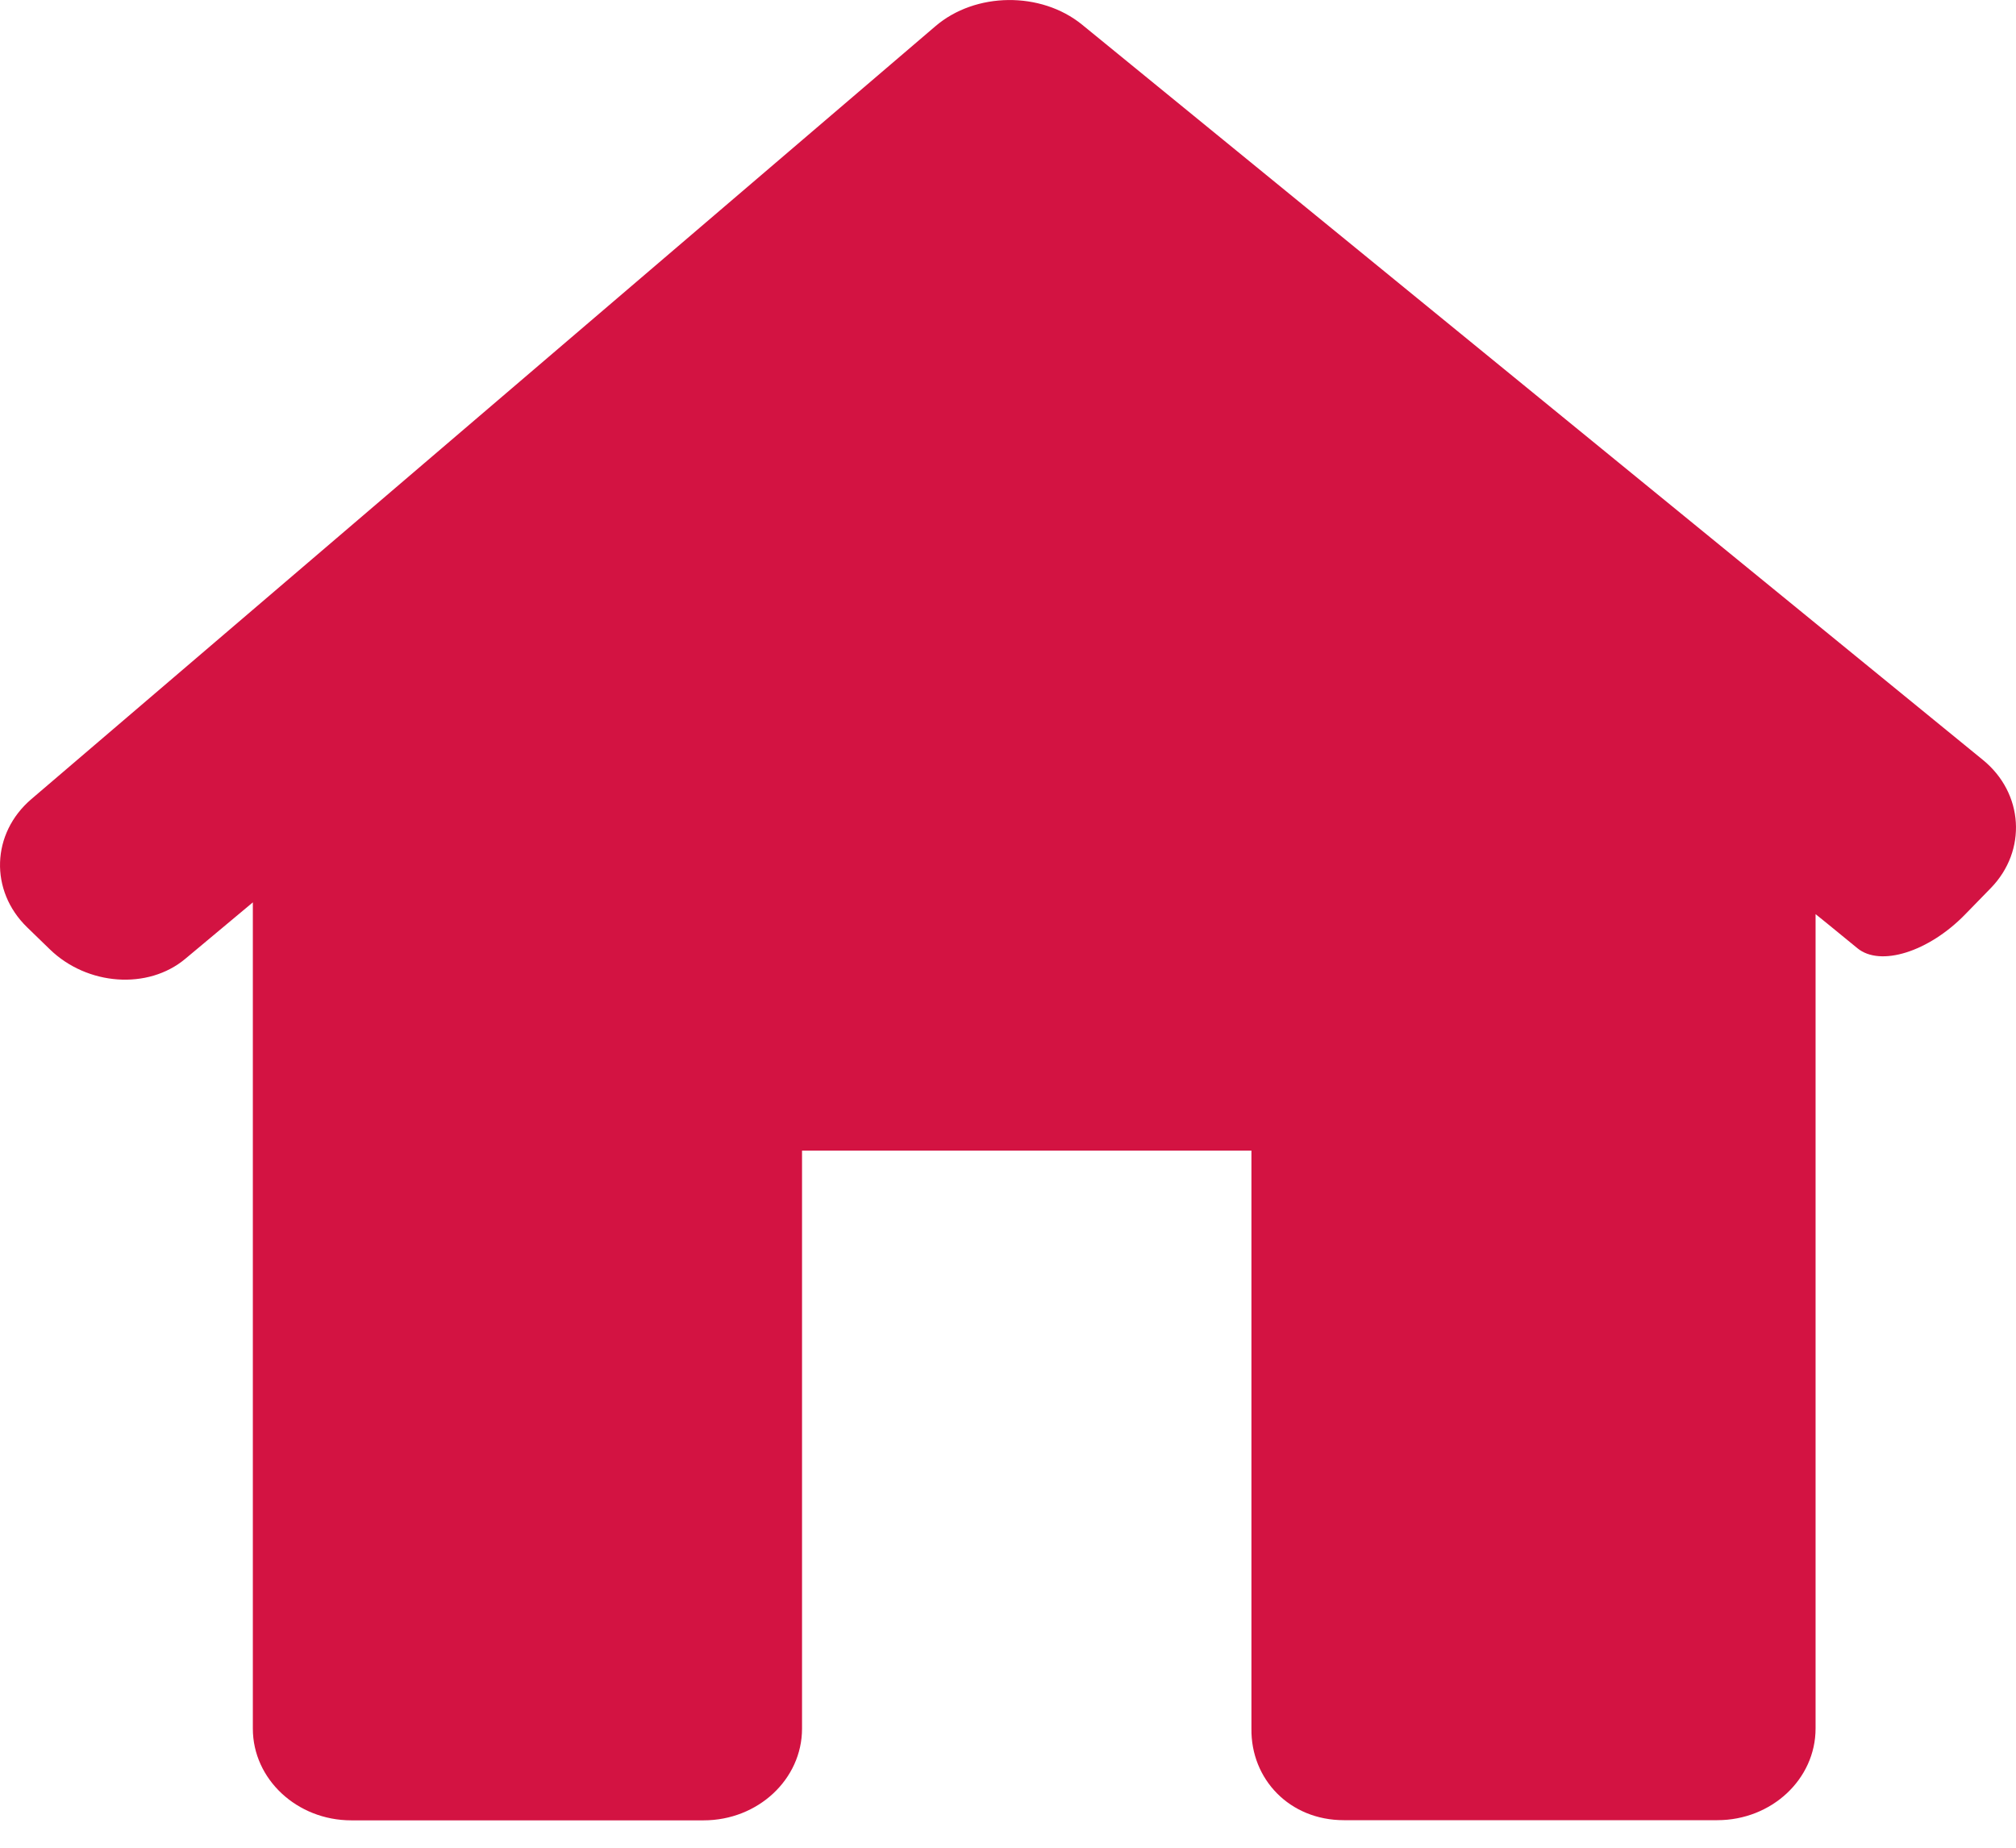
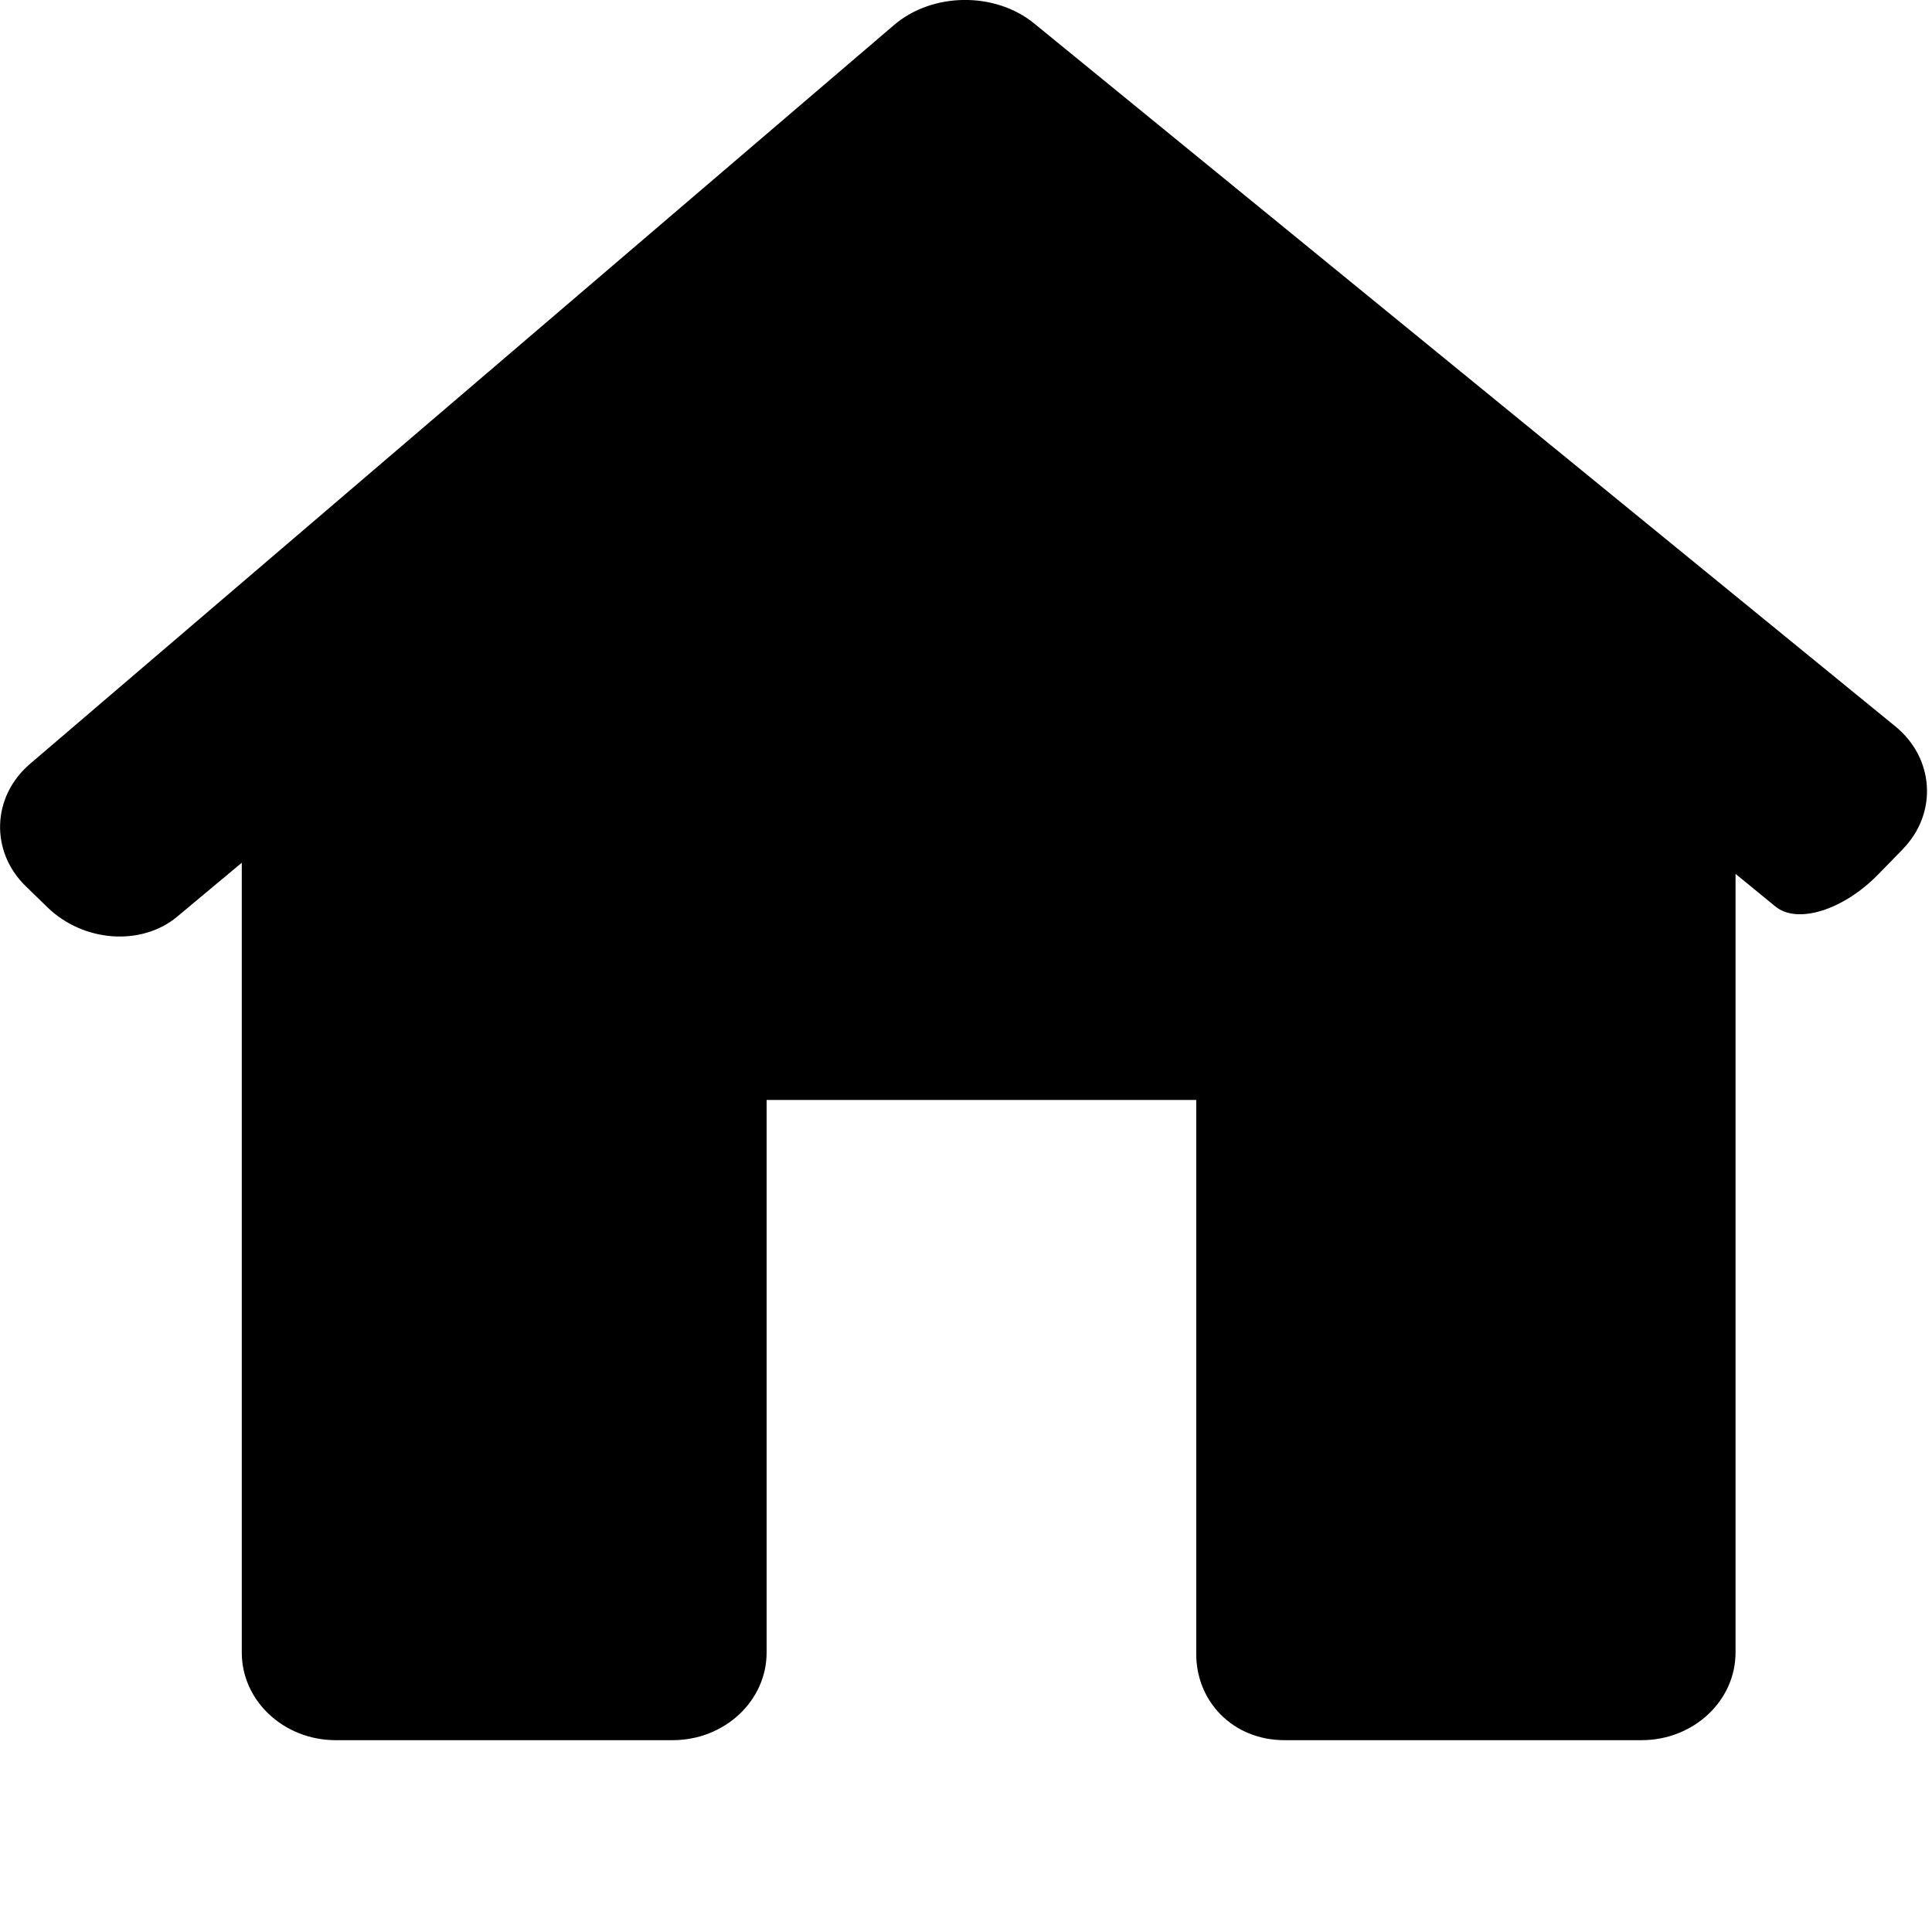
- <svg xmlns="http://www.w3.org/2000/svg" width="12" height="11" viewBox="0 0 12 11" fill="none">
-   <path d="M11.85 5.287C12.067 5.064 12.046 4.722 11.803 4.524L6.44 0.146C6.196 -0.052 5.806 -0.048 5.568 0.156L0.187 4.757C-0.052 4.961 -0.063 5.302 0.161 5.52L0.296 5.651C0.519 5.868 0.881 5.894 1.103 5.708L1.505 5.372V10.291C1.505 10.592 1.768 10.837 2.091 10.837H4.188C4.512 10.837 4.774 10.592 4.774 10.291V6.85H7.449V10.291C7.445 10.592 7.676 10.836 7.999 10.836H10.222C10.545 10.836 10.807 10.592 10.807 10.29V5.442C10.807 5.442 10.919 5.532 11.056 5.645C11.192 5.757 11.48 5.667 11.697 5.444L11.85 5.287Z" fill="#D31342" />
+ <svg xmlns="http://www.w3.org/2000/svg" version="1.1" width="12" height="12" viewBox="0 0 35 35">
+   <path d="M34.472 15.381c0.633-0.649 0.572-1.644-0.136-2.222l-15.601-12.734c-0.708-0.578-1.843-0.566-2.537 0.027l-15.654 13.386c-0.693 0.593-0.727 1.587-0.075 2.219l0.392 0.381c0.651 0.632 1.704 0.707 2.349 0.168l1.17-0.977v14.308c0 0.878 0.763 1.588 1.703 1.588h6.102c0.94 0 1.703-0.711 1.703-1.588v-10.010h7.783v10.010c-0.014 0.877 0.659 1.588 1.6 1.588h6.467c0.94 0 1.703-0.711 1.703-1.588v-14.106c0 0 0.323 0.264 0.722 0.591s1.234 0.065 1.866-0.585l0.444-0.455z" />
</svg>
